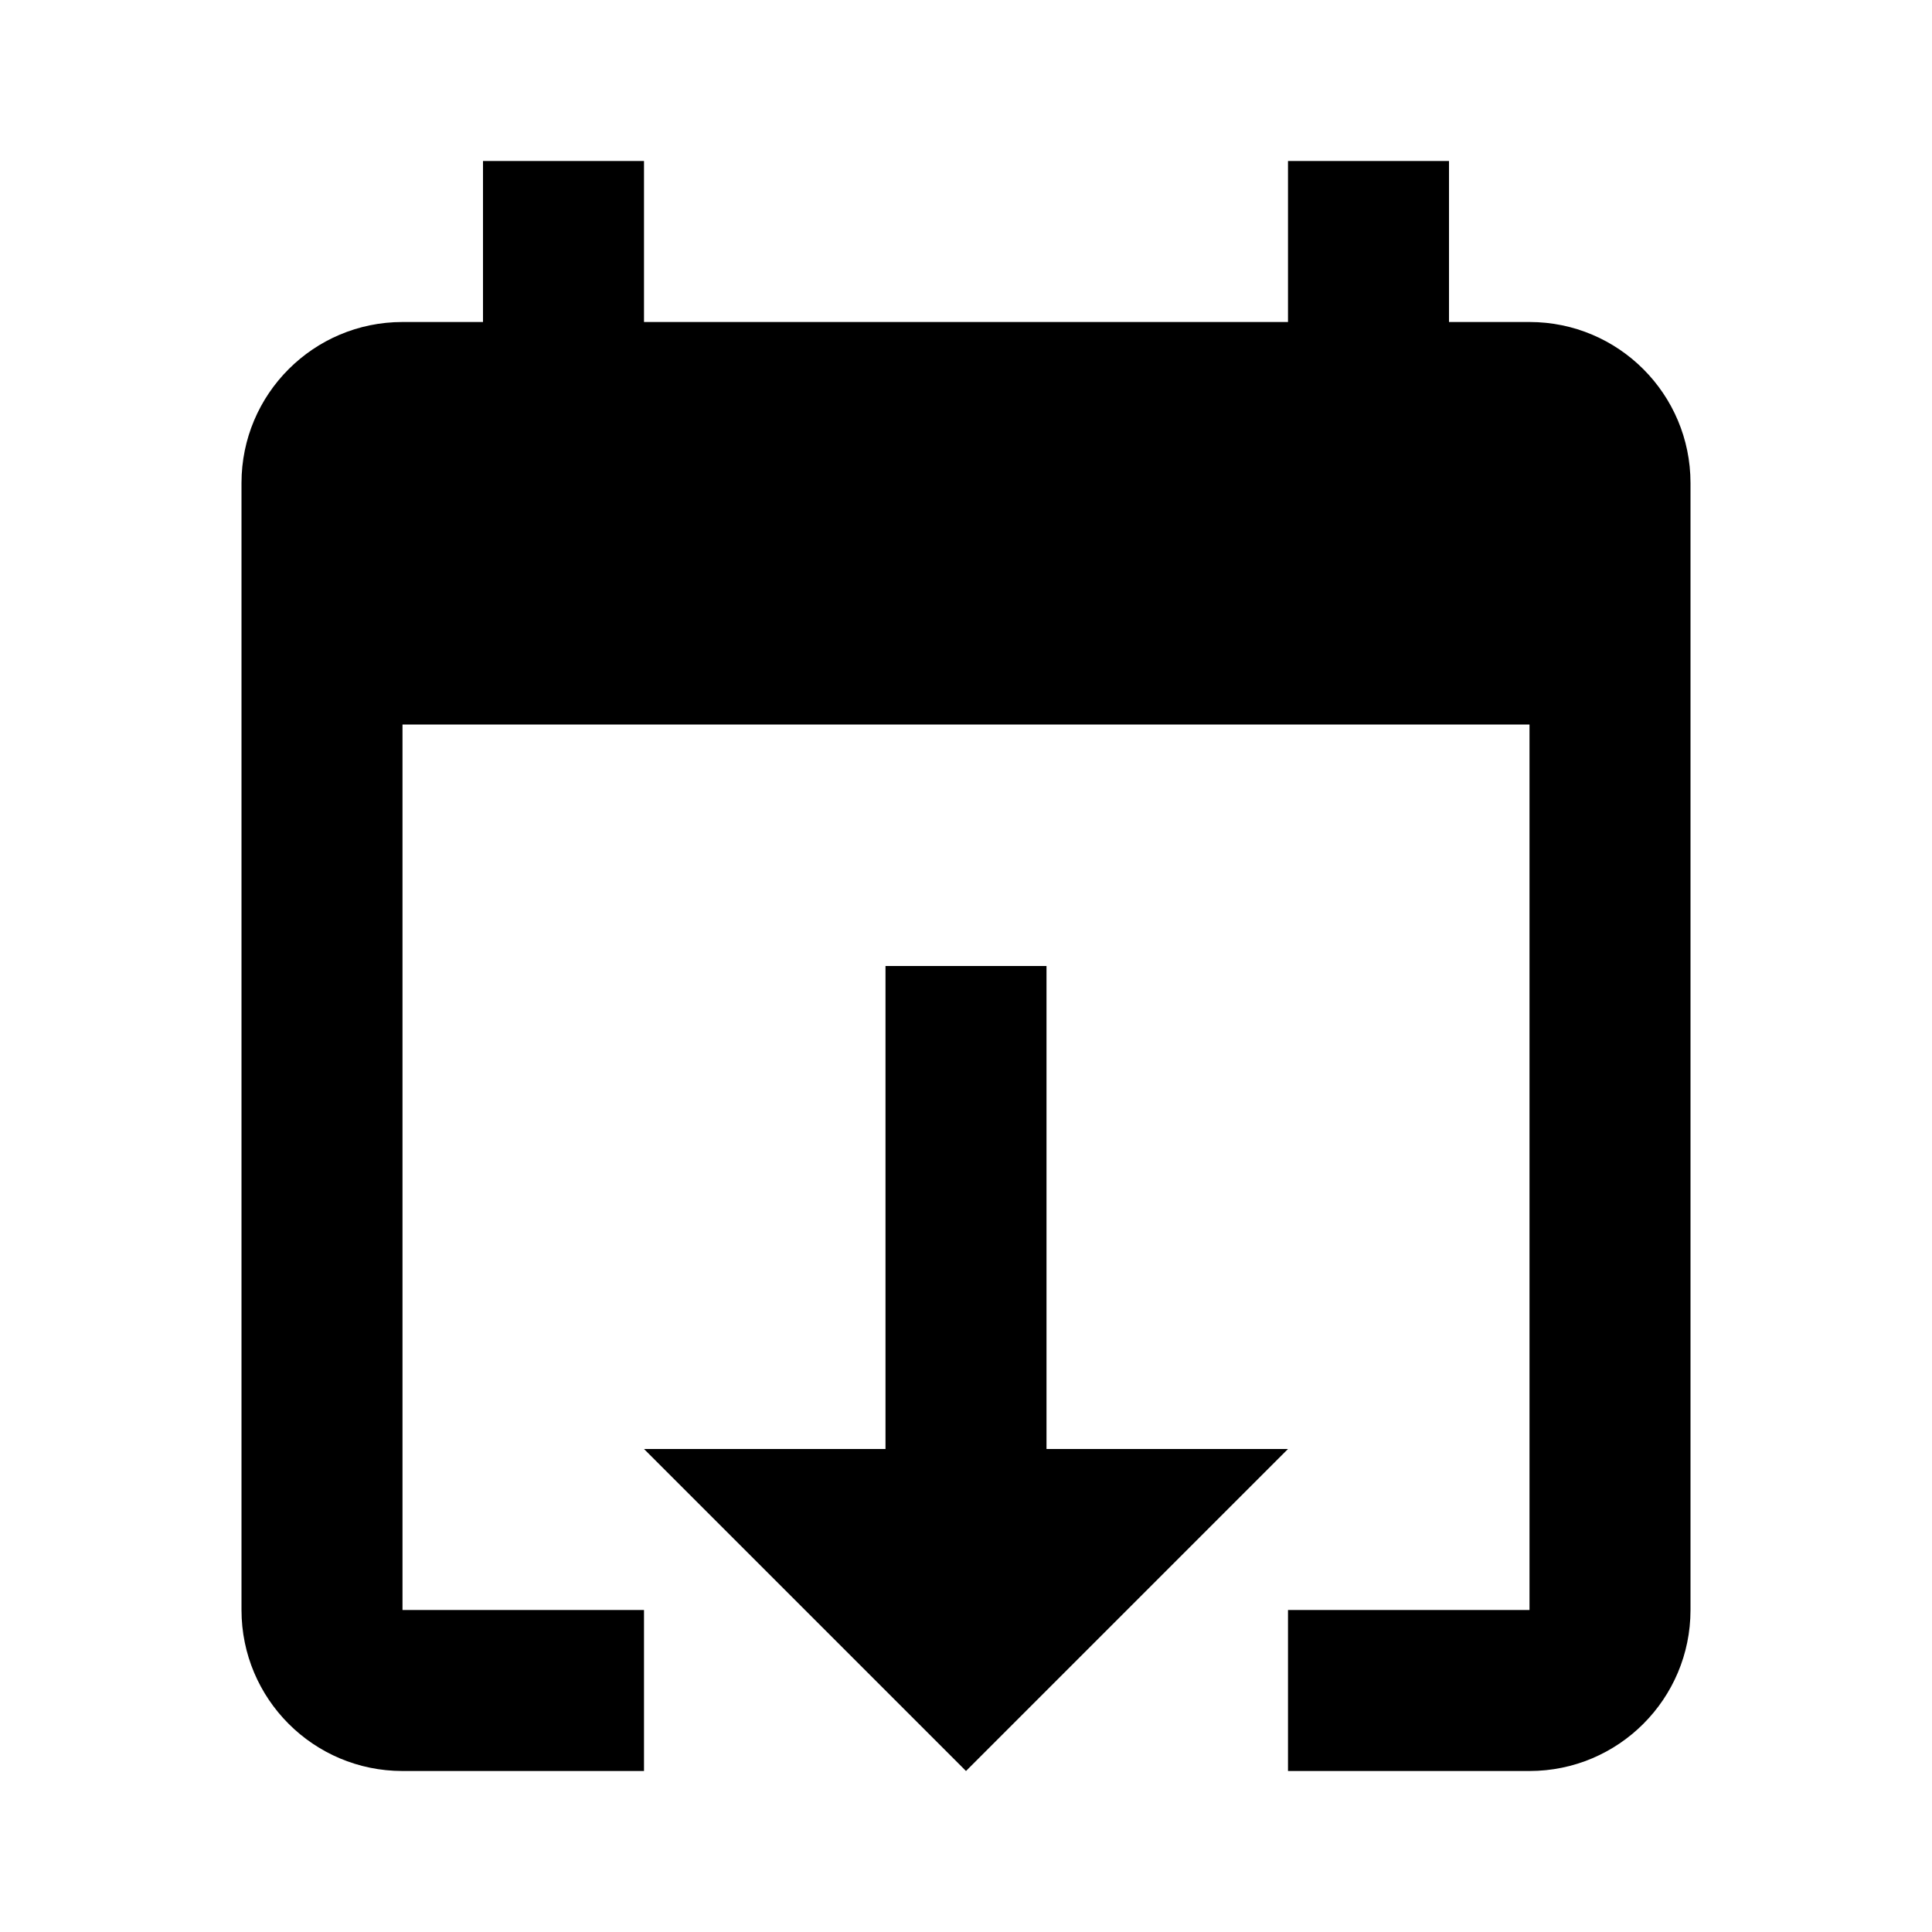
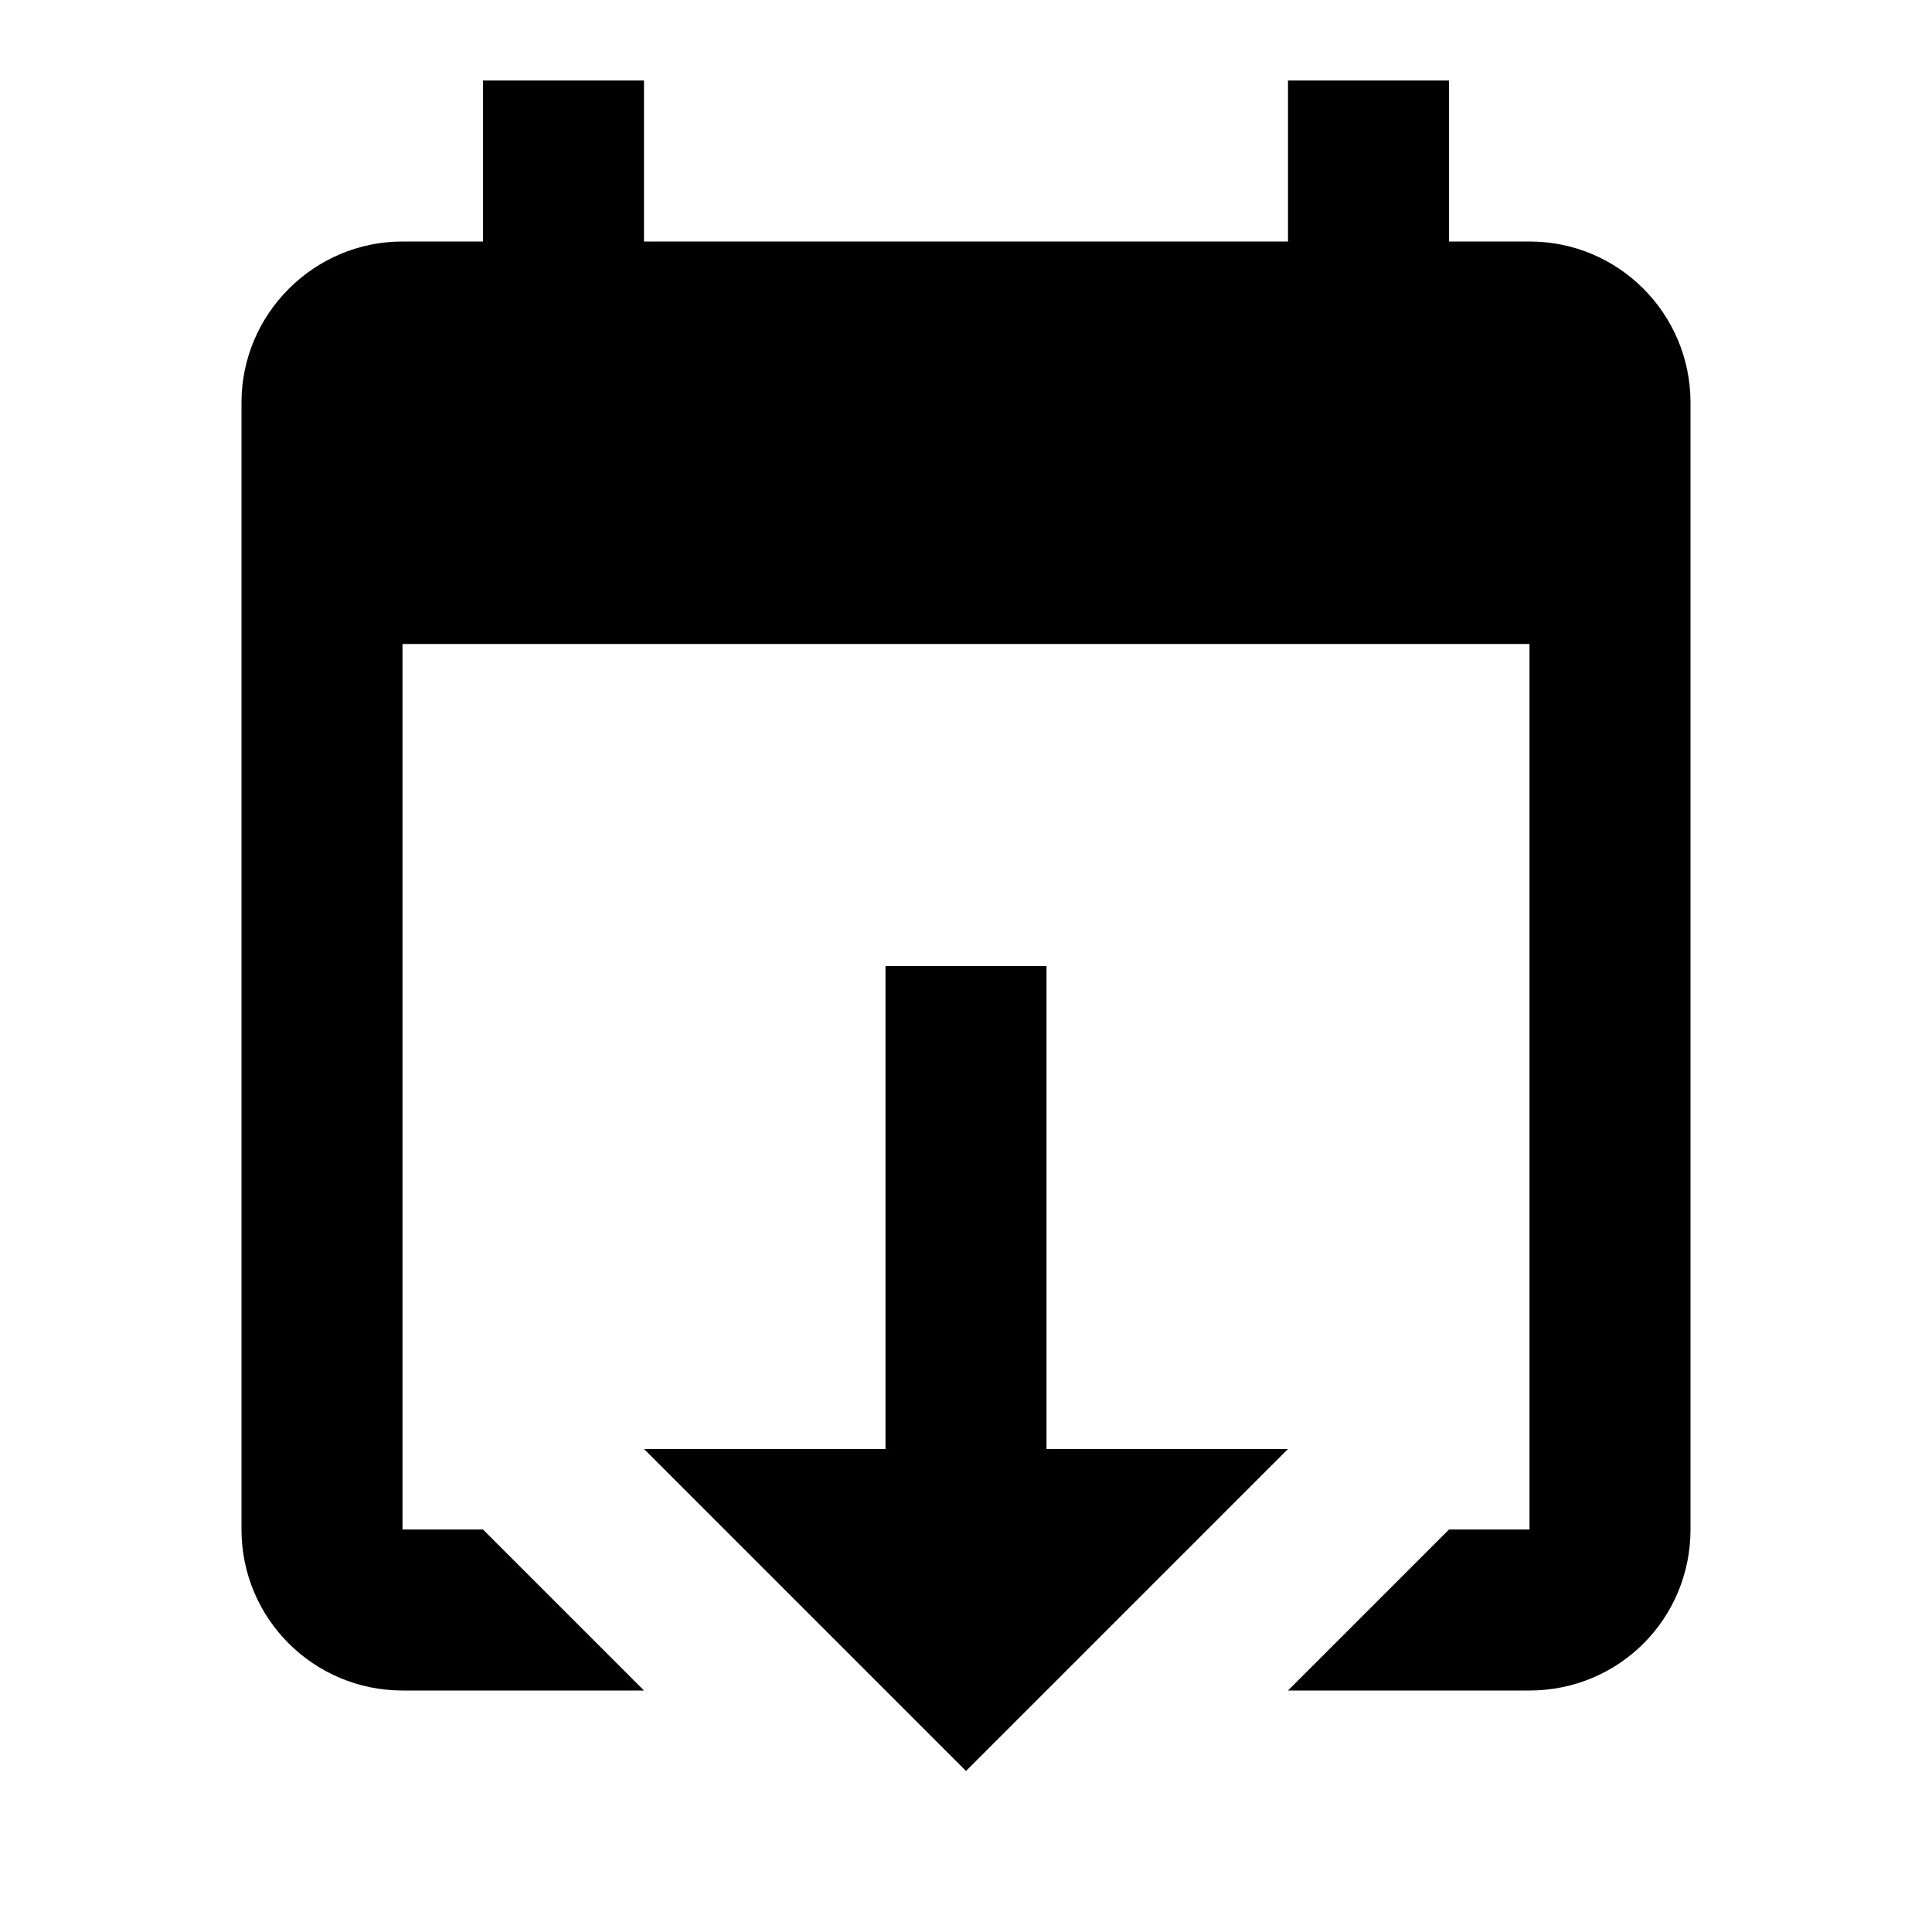
<svg xmlns="http://www.w3.org/2000/svg" width="24" height="24">
-   <path d="M12,22L16,18H13V12H11V18H8M19,4H18V2H16V4H8V2H6V4H5A2,2 0 0,0 3,6V20A2,2 0 0,0 5,22H8V20H5V9H19V20H16V22H19A2,2 0 0,0 21,20V6A2,2 0 0,0 19,4Z" />
+   <path d="M12 22L16 18H13V12H11V18H8L12 22M19 3H18V1H16V3H8V1H6V3H5C3.9 3 3 3.9 3 5V19C3 20.11 3.9 21 5 21H8L6 19H5V8H19V19H18L16 21H19C20.11 21 21 20.11 21 19V5C21 3.9 20.11 3 19 3Z" />
</svg>
